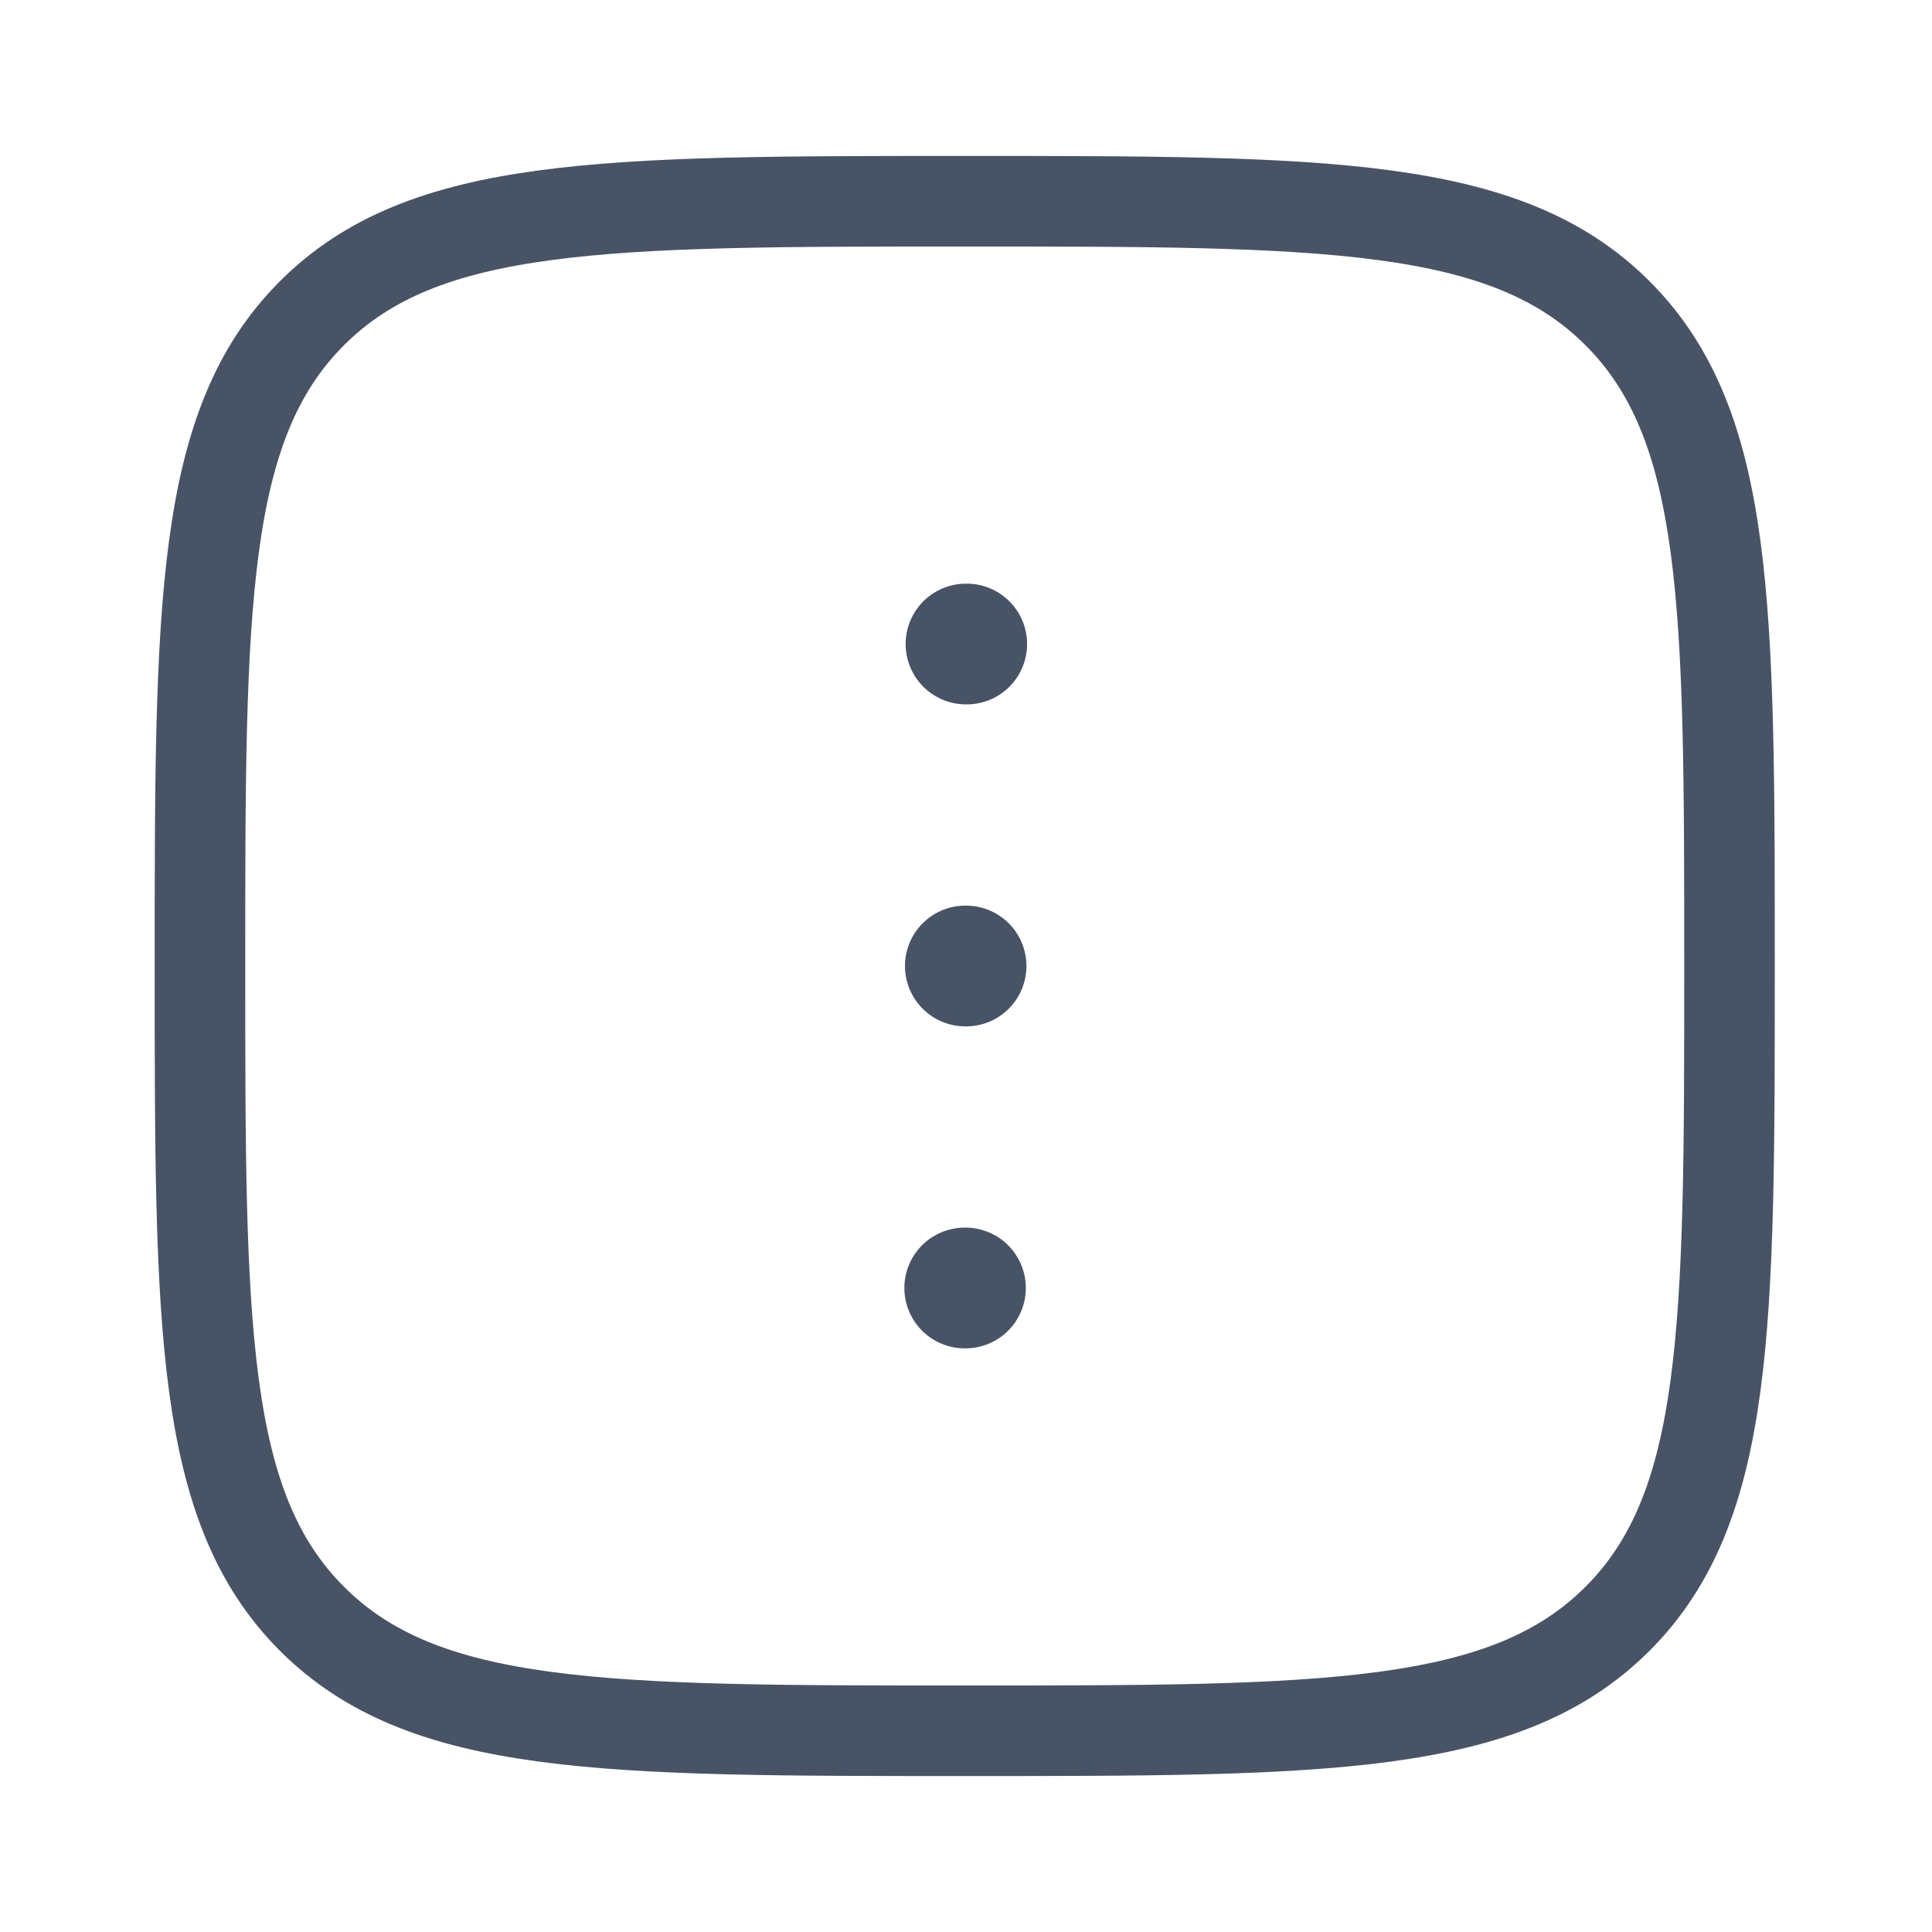
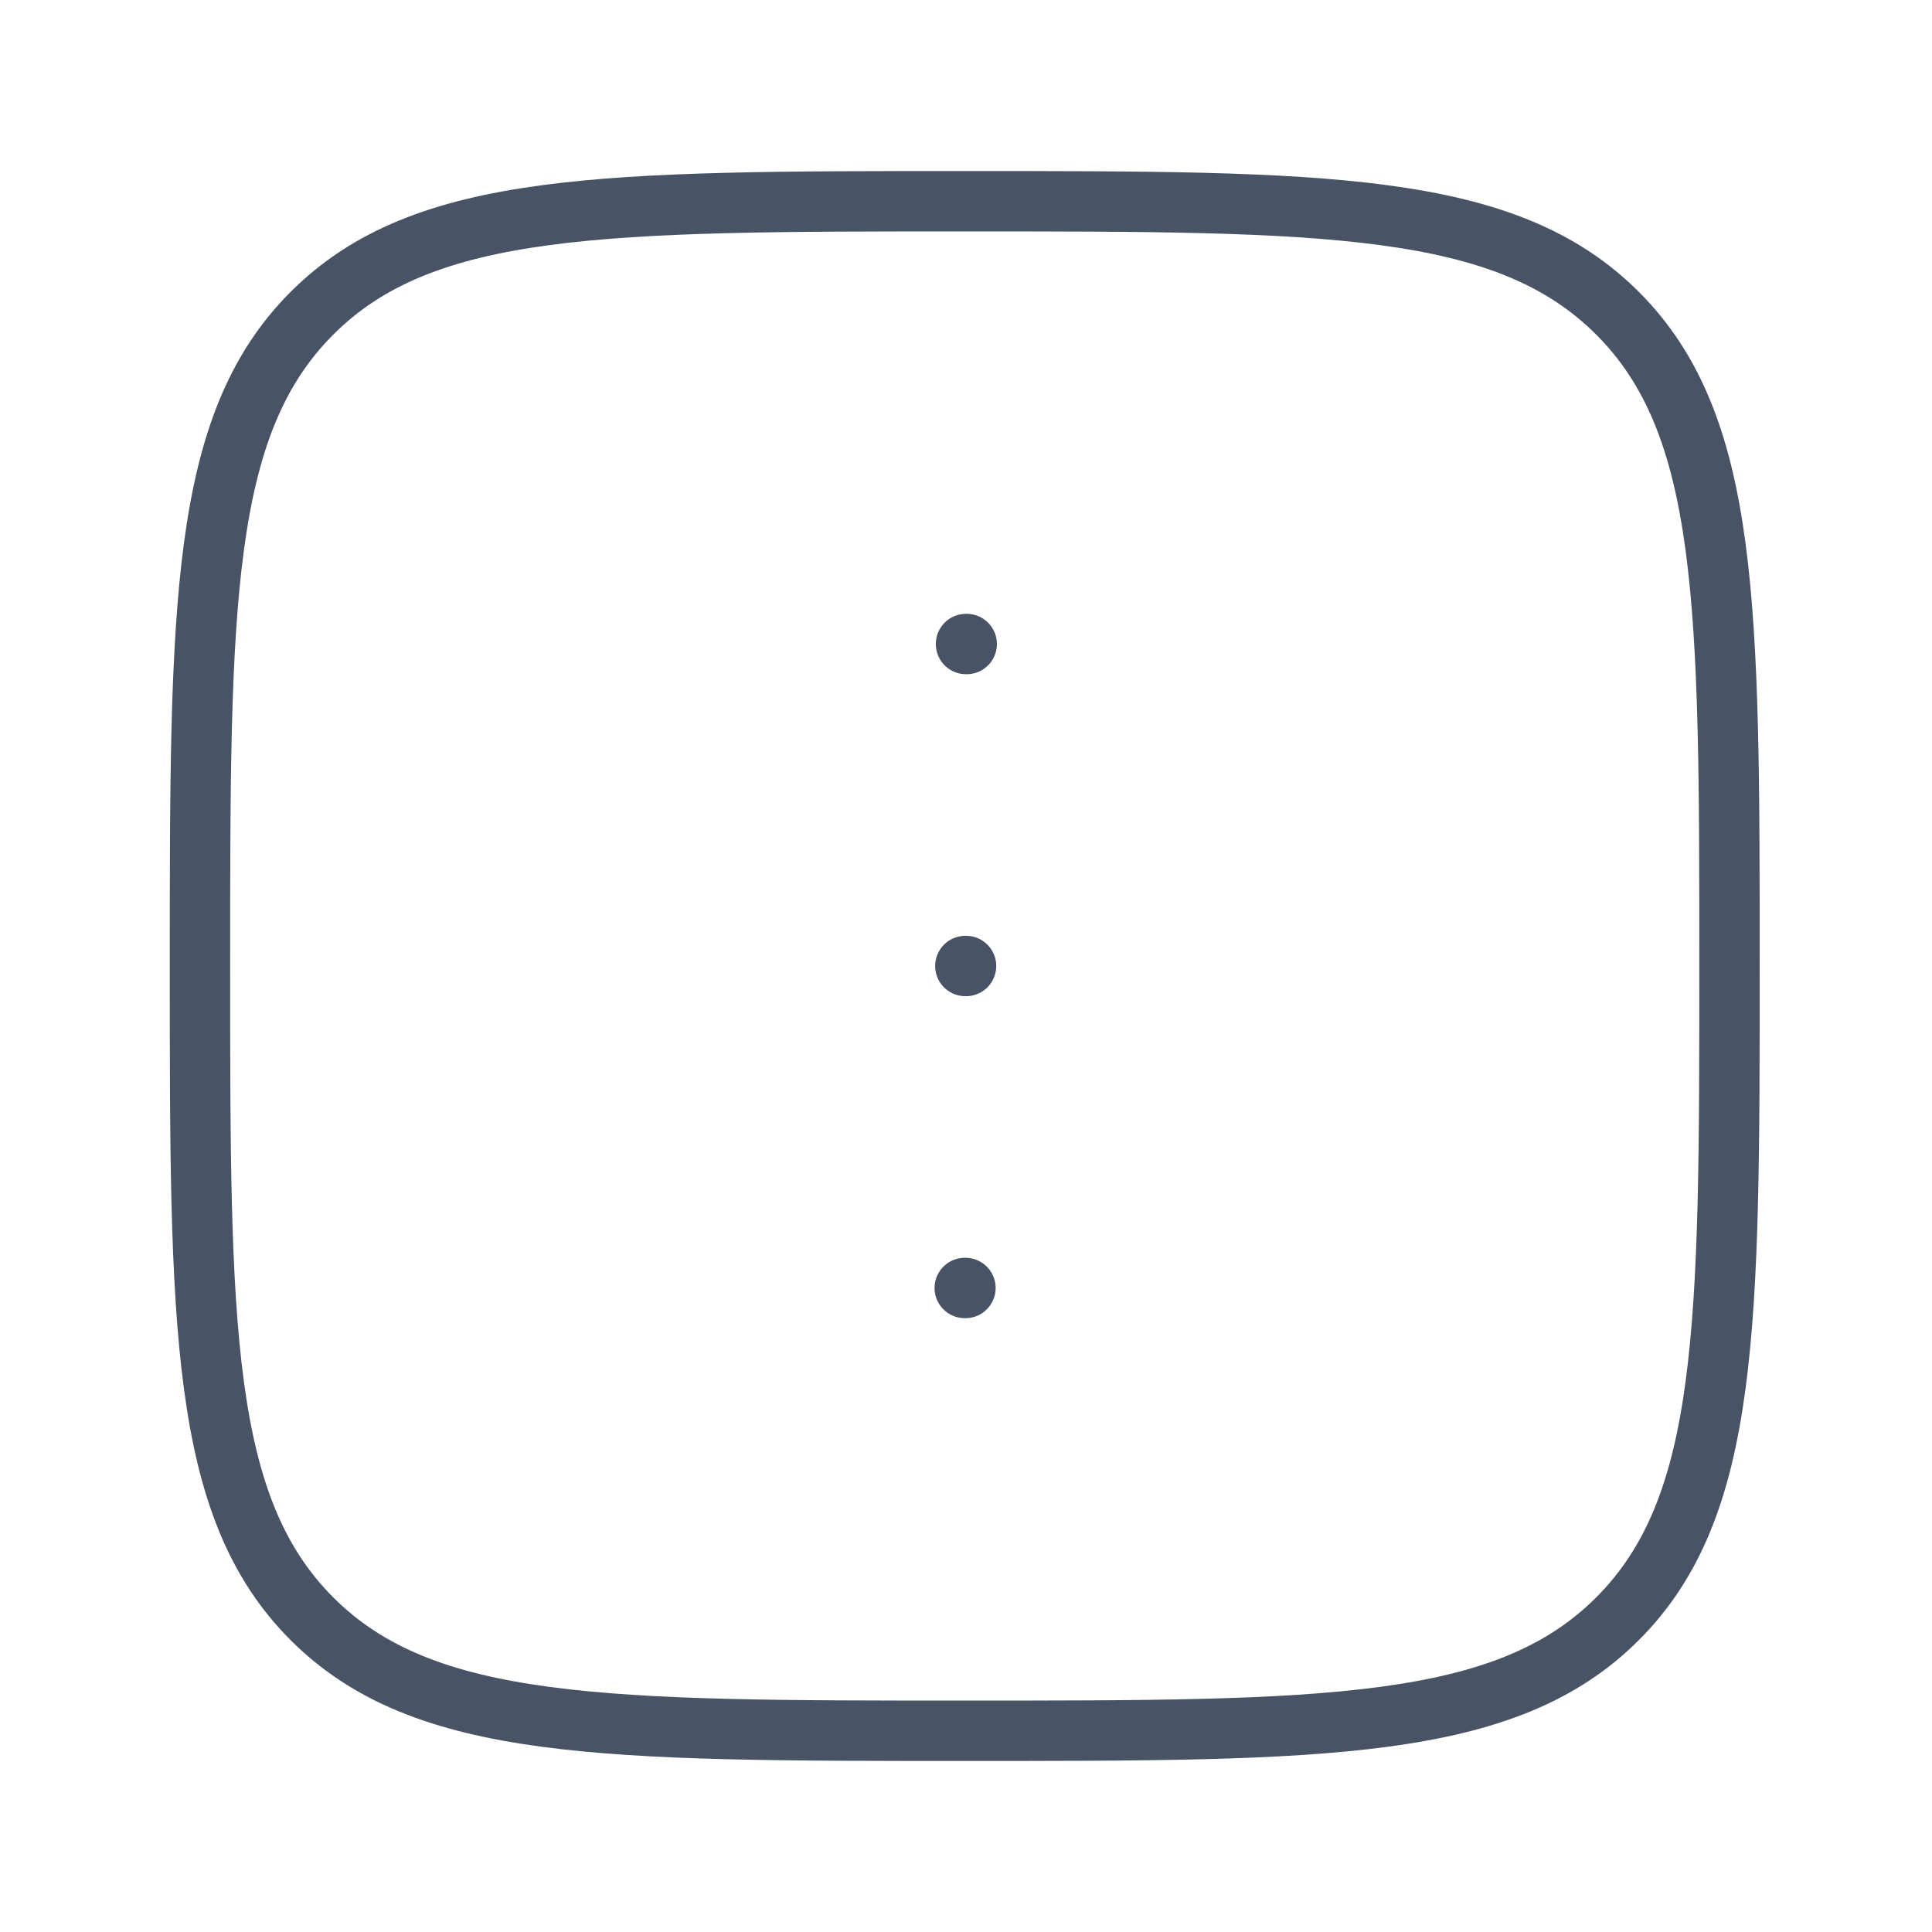
<svg xmlns="http://www.w3.org/2000/svg" width="32" height="32" viewBox="0 0 32 32" fill="none">
-   <path d="M15.989 16H16.001" stroke="#485466" stroke-width="2" stroke-linecap="round" stroke-linejoin="round" />
-   <path d="M15.979 21.333H15.991" stroke="#485466" stroke-width="2" stroke-linecap="round" stroke-linejoin="round" />
-   <path d="M16 10.667H16.012" stroke="#485466" stroke-width="2" stroke-linecap="round" stroke-linejoin="round" />
-   <path d="M3.312 16C3.312 10.029 3.312 7.043 5.167 5.188C7.022 3.333 10.008 3.333 15.979 3.333C21.95 3.333 24.936 3.333 26.791 5.188C28.646 7.043 28.646 10.029 28.646 16C28.646 21.971 28.646 24.957 26.791 26.812C24.936 28.667 21.95 28.667 15.979 28.667C10.008 28.667 7.022 28.667 5.167 26.812C3.312 24.957 3.312 21.971 3.312 16Z" stroke="#485466" stroke-width="1.5" />
+   <path d="M15.989 16H16.001" stroke="#485466" strokeWidth="2" stroke-linecap="round" strokeLinejoin="round" />
+   <path d="M15.979 21.333H15.991" stroke="#485466" strokeWidth="2" stroke-linecap="round" strokeLinejoin="round" />
+   <path d="M16 10.667H16.012" stroke="#485466" strokeWidth="2" stroke-linecap="round" strokeLinejoin="round" />
+   <path d="M3.312 16C3.312 10.029 3.312 7.043 5.167 5.188C7.022 3.333 10.008 3.333 15.979 3.333C21.95 3.333 24.936 3.333 26.791 5.188C28.646 7.043 28.646 10.029 28.646 16C28.646 21.971 28.646 24.957 26.791 26.812C24.936 28.667 21.95 28.667 15.979 28.667C10.008 28.667 7.022 28.667 5.167 26.812C3.312 24.957 3.312 21.971 3.312 16Z" stroke="#485466" strokeWidth="1.5" />
</svg>
